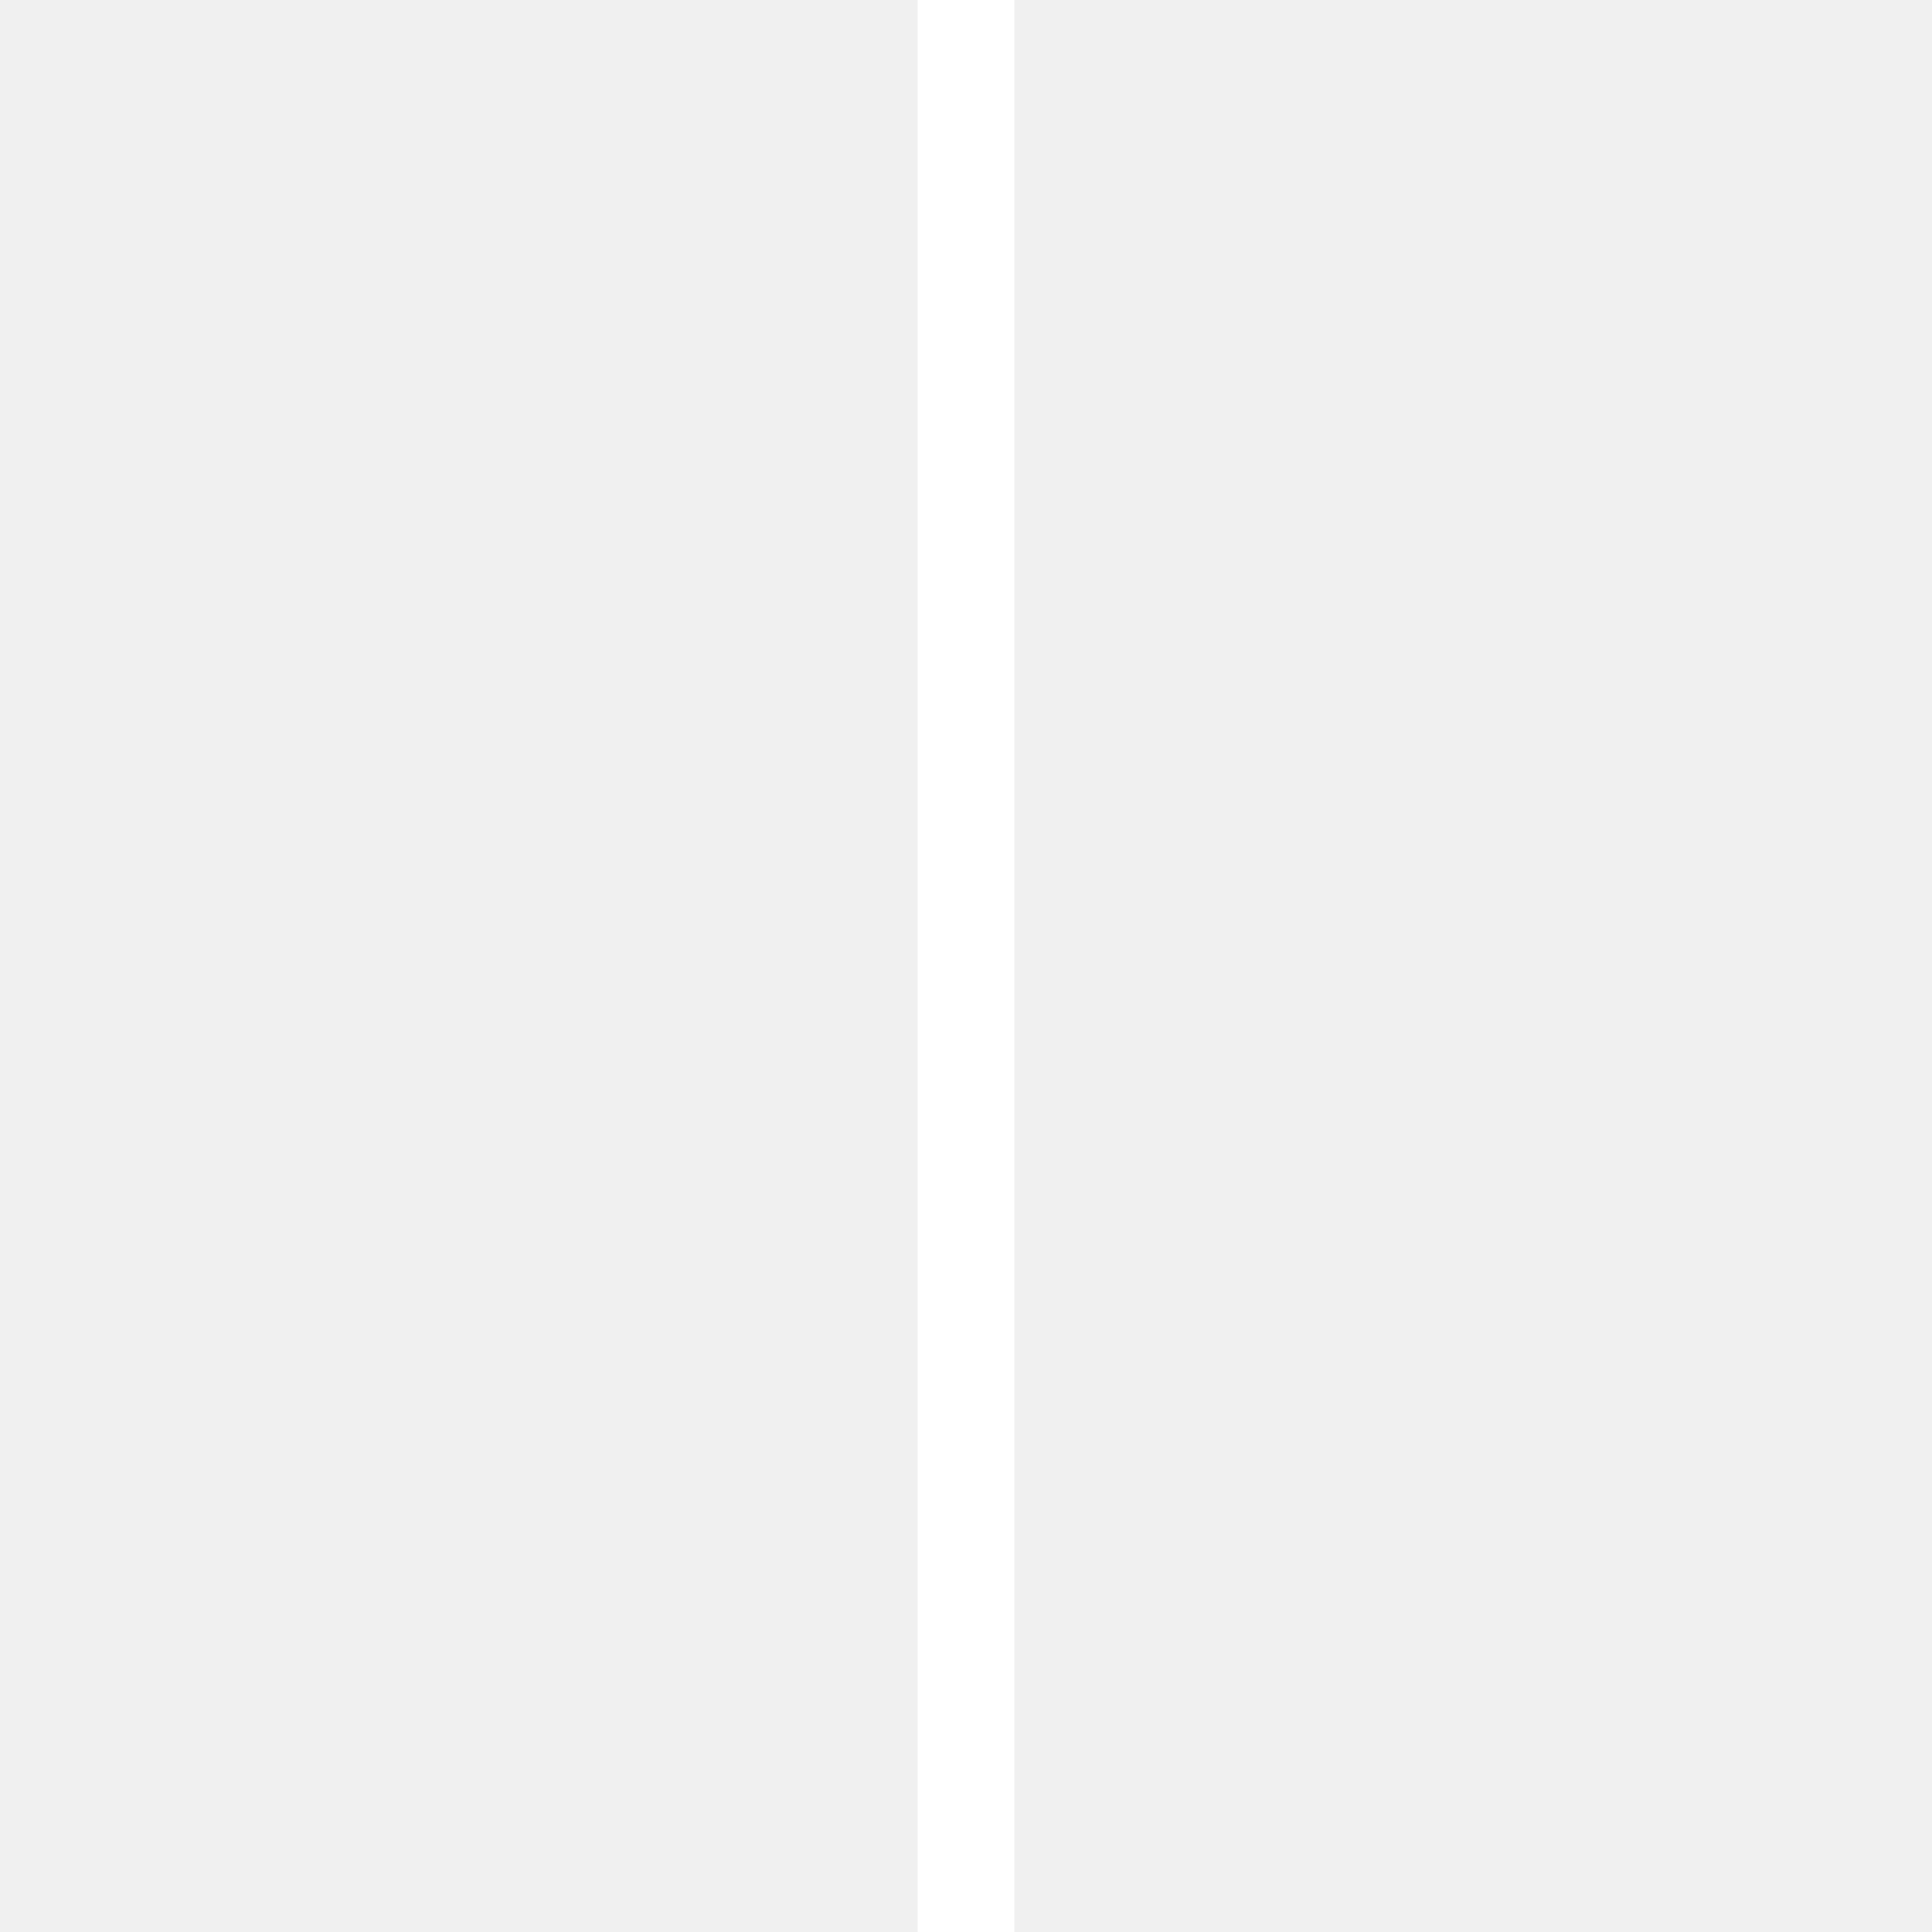
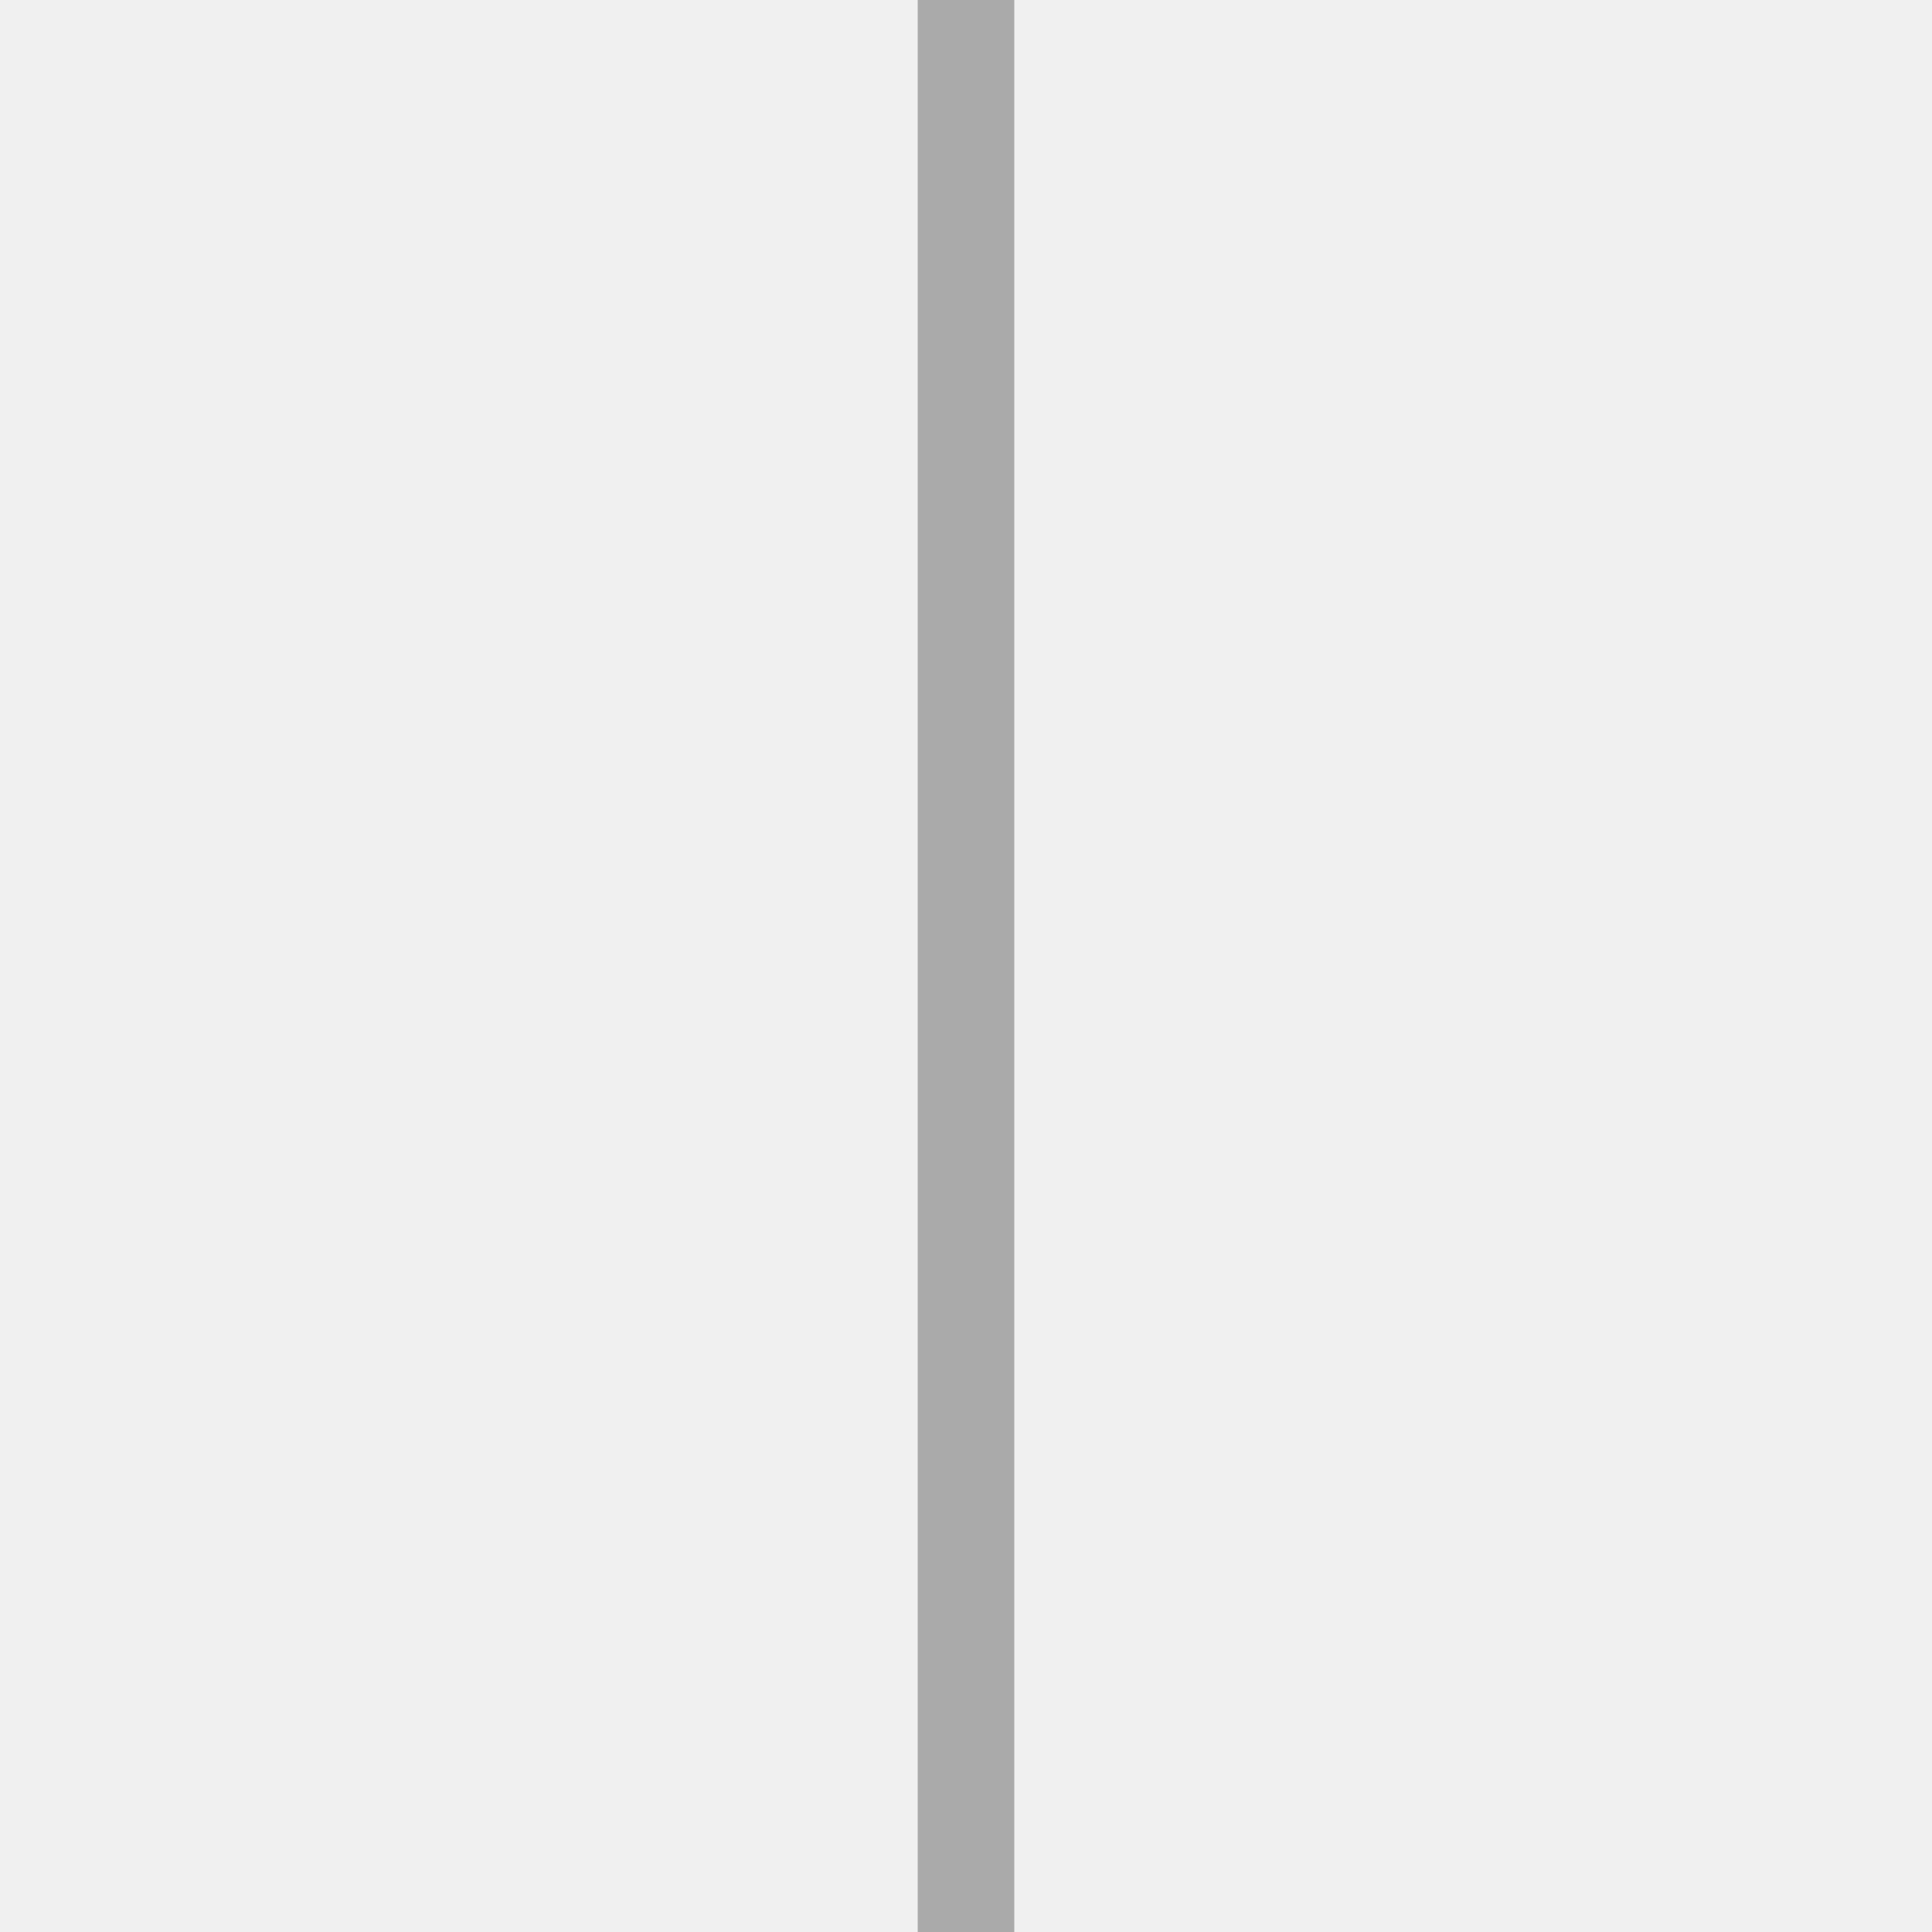
<svg xmlns="http://www.w3.org/2000/svg" version="1.1" x="0" y="0" width="20" height="20" viewBox="0 0 20 20" enable-background="new 0 0 20 20" xml:space="preserve">
-   <g stroke="#FFFFFF" stroke-width="1" width="20" height="20">
+   <g stroke="#aaaaaa" stroke-width="1" width="20" height="20">
    <line x1="10" y1="0" x2="10" y2="20" />
  </g>
</svg>
